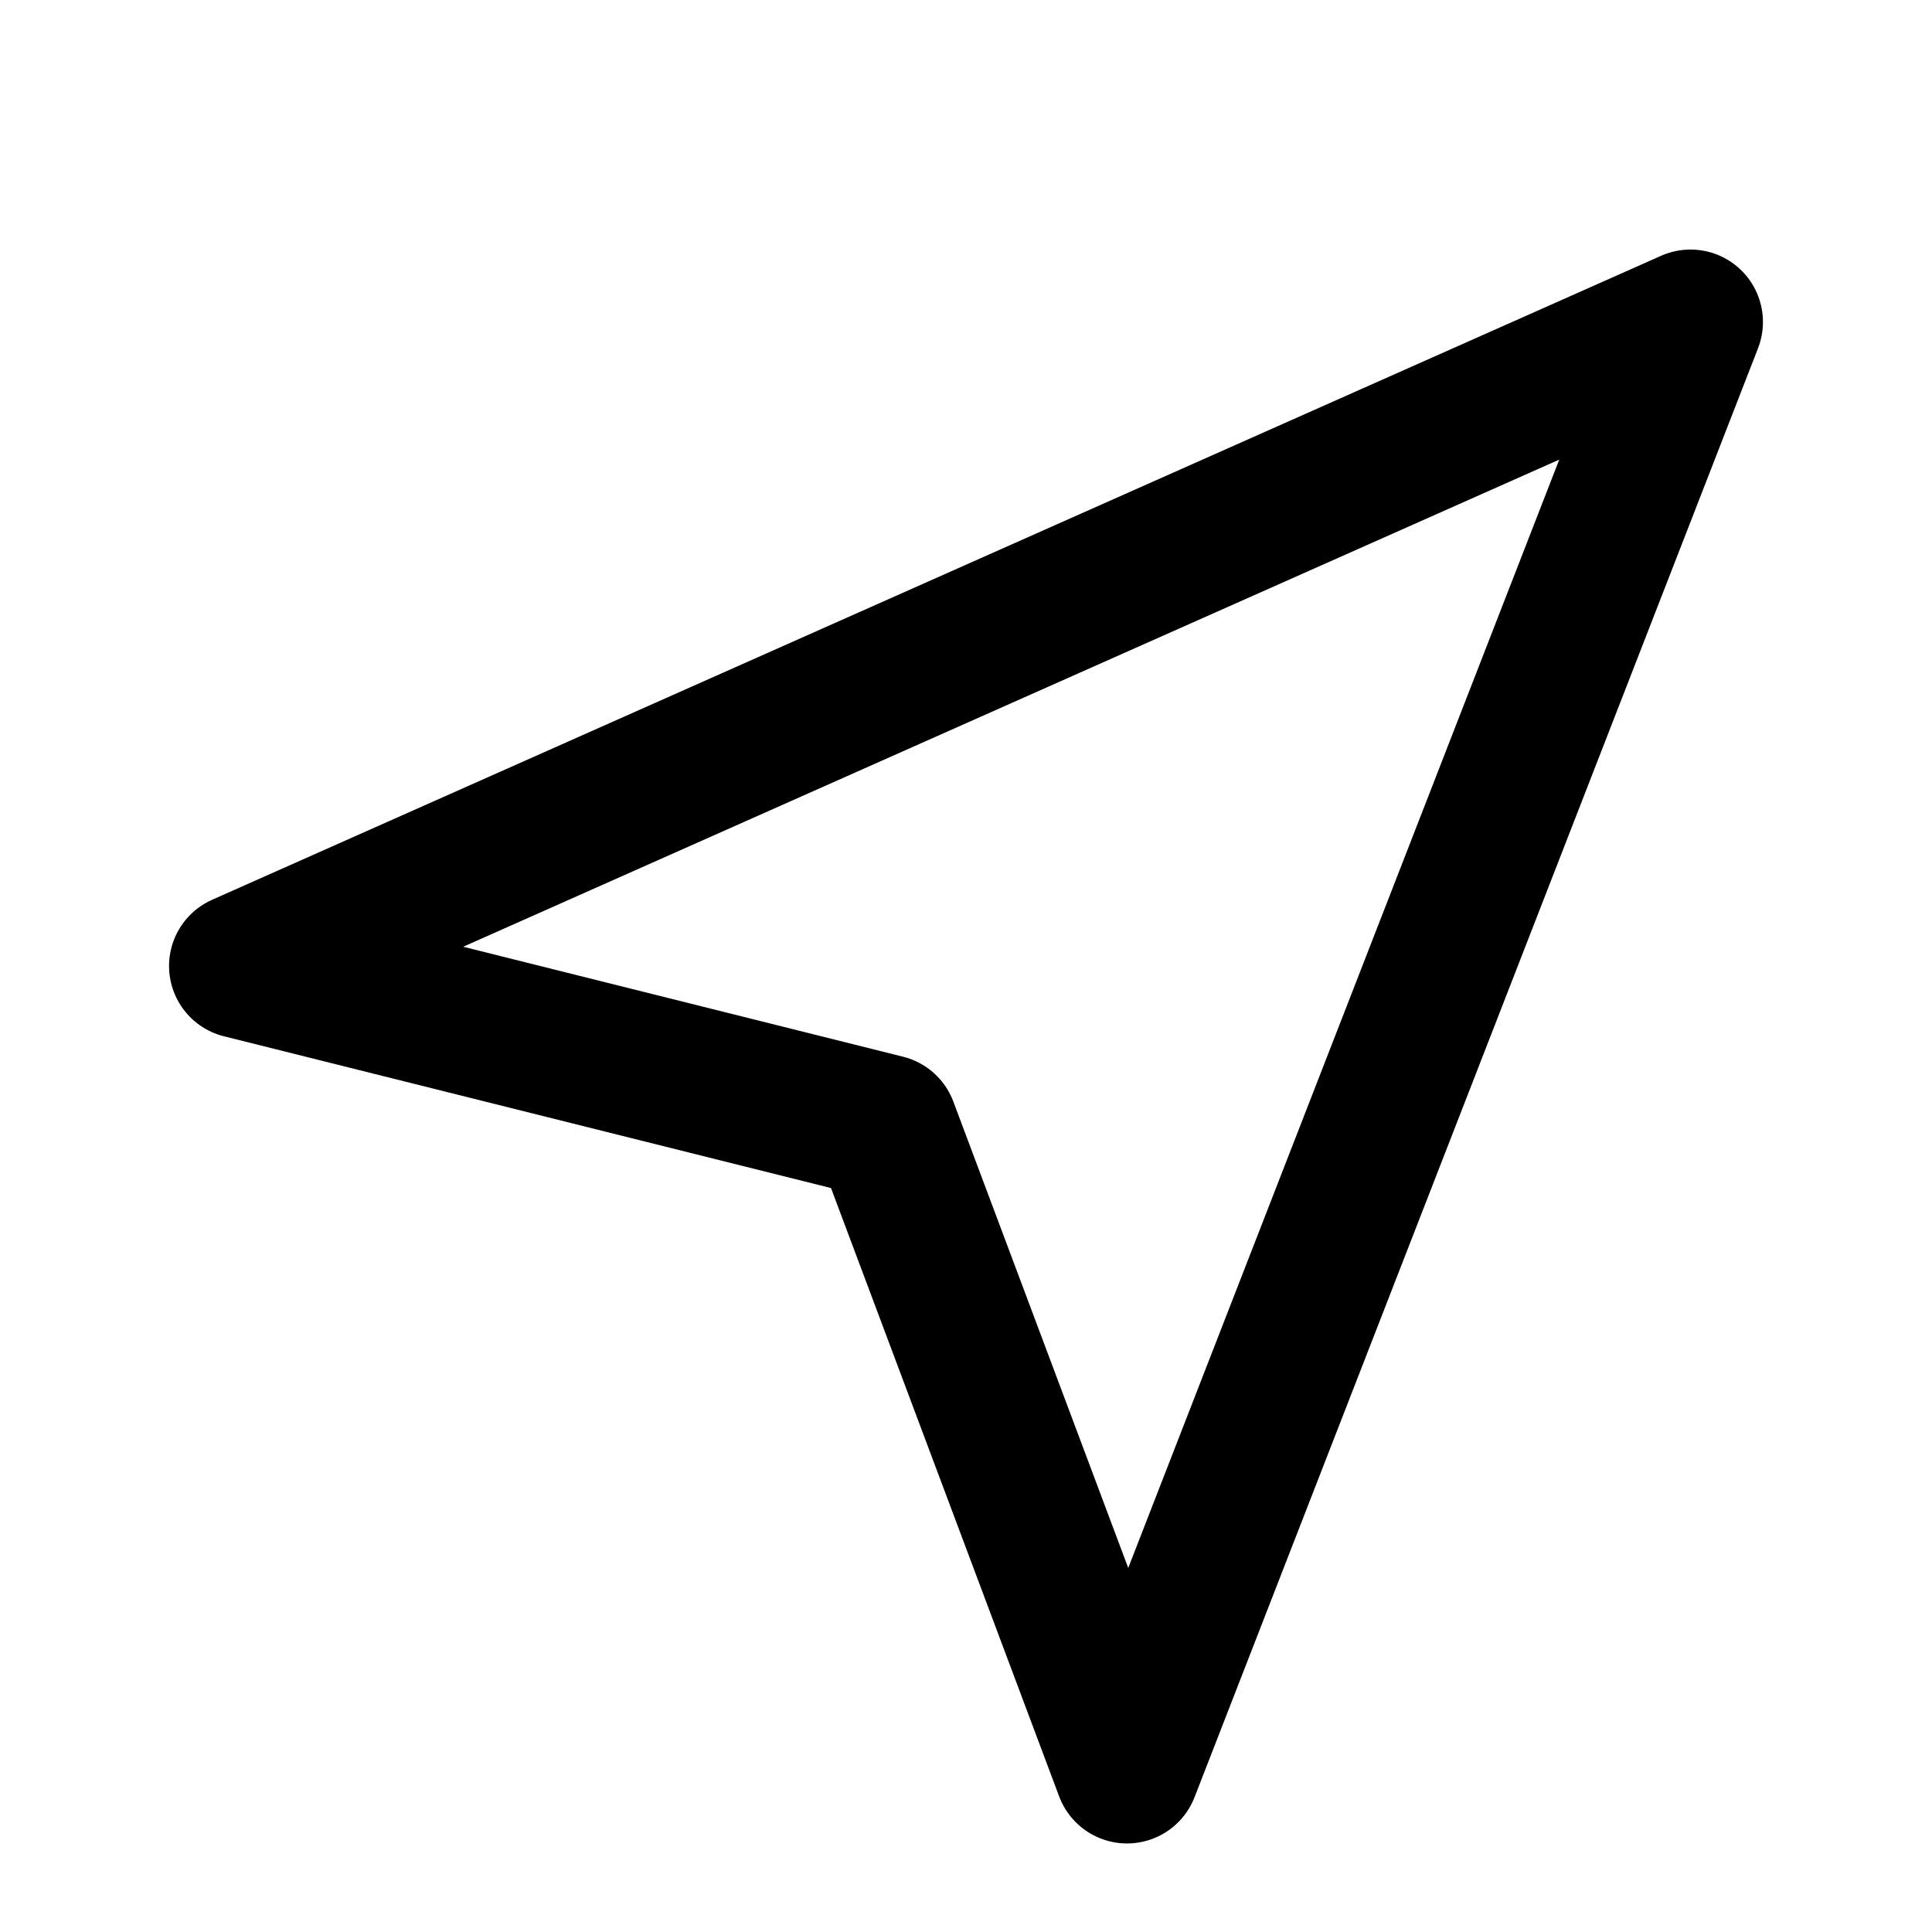
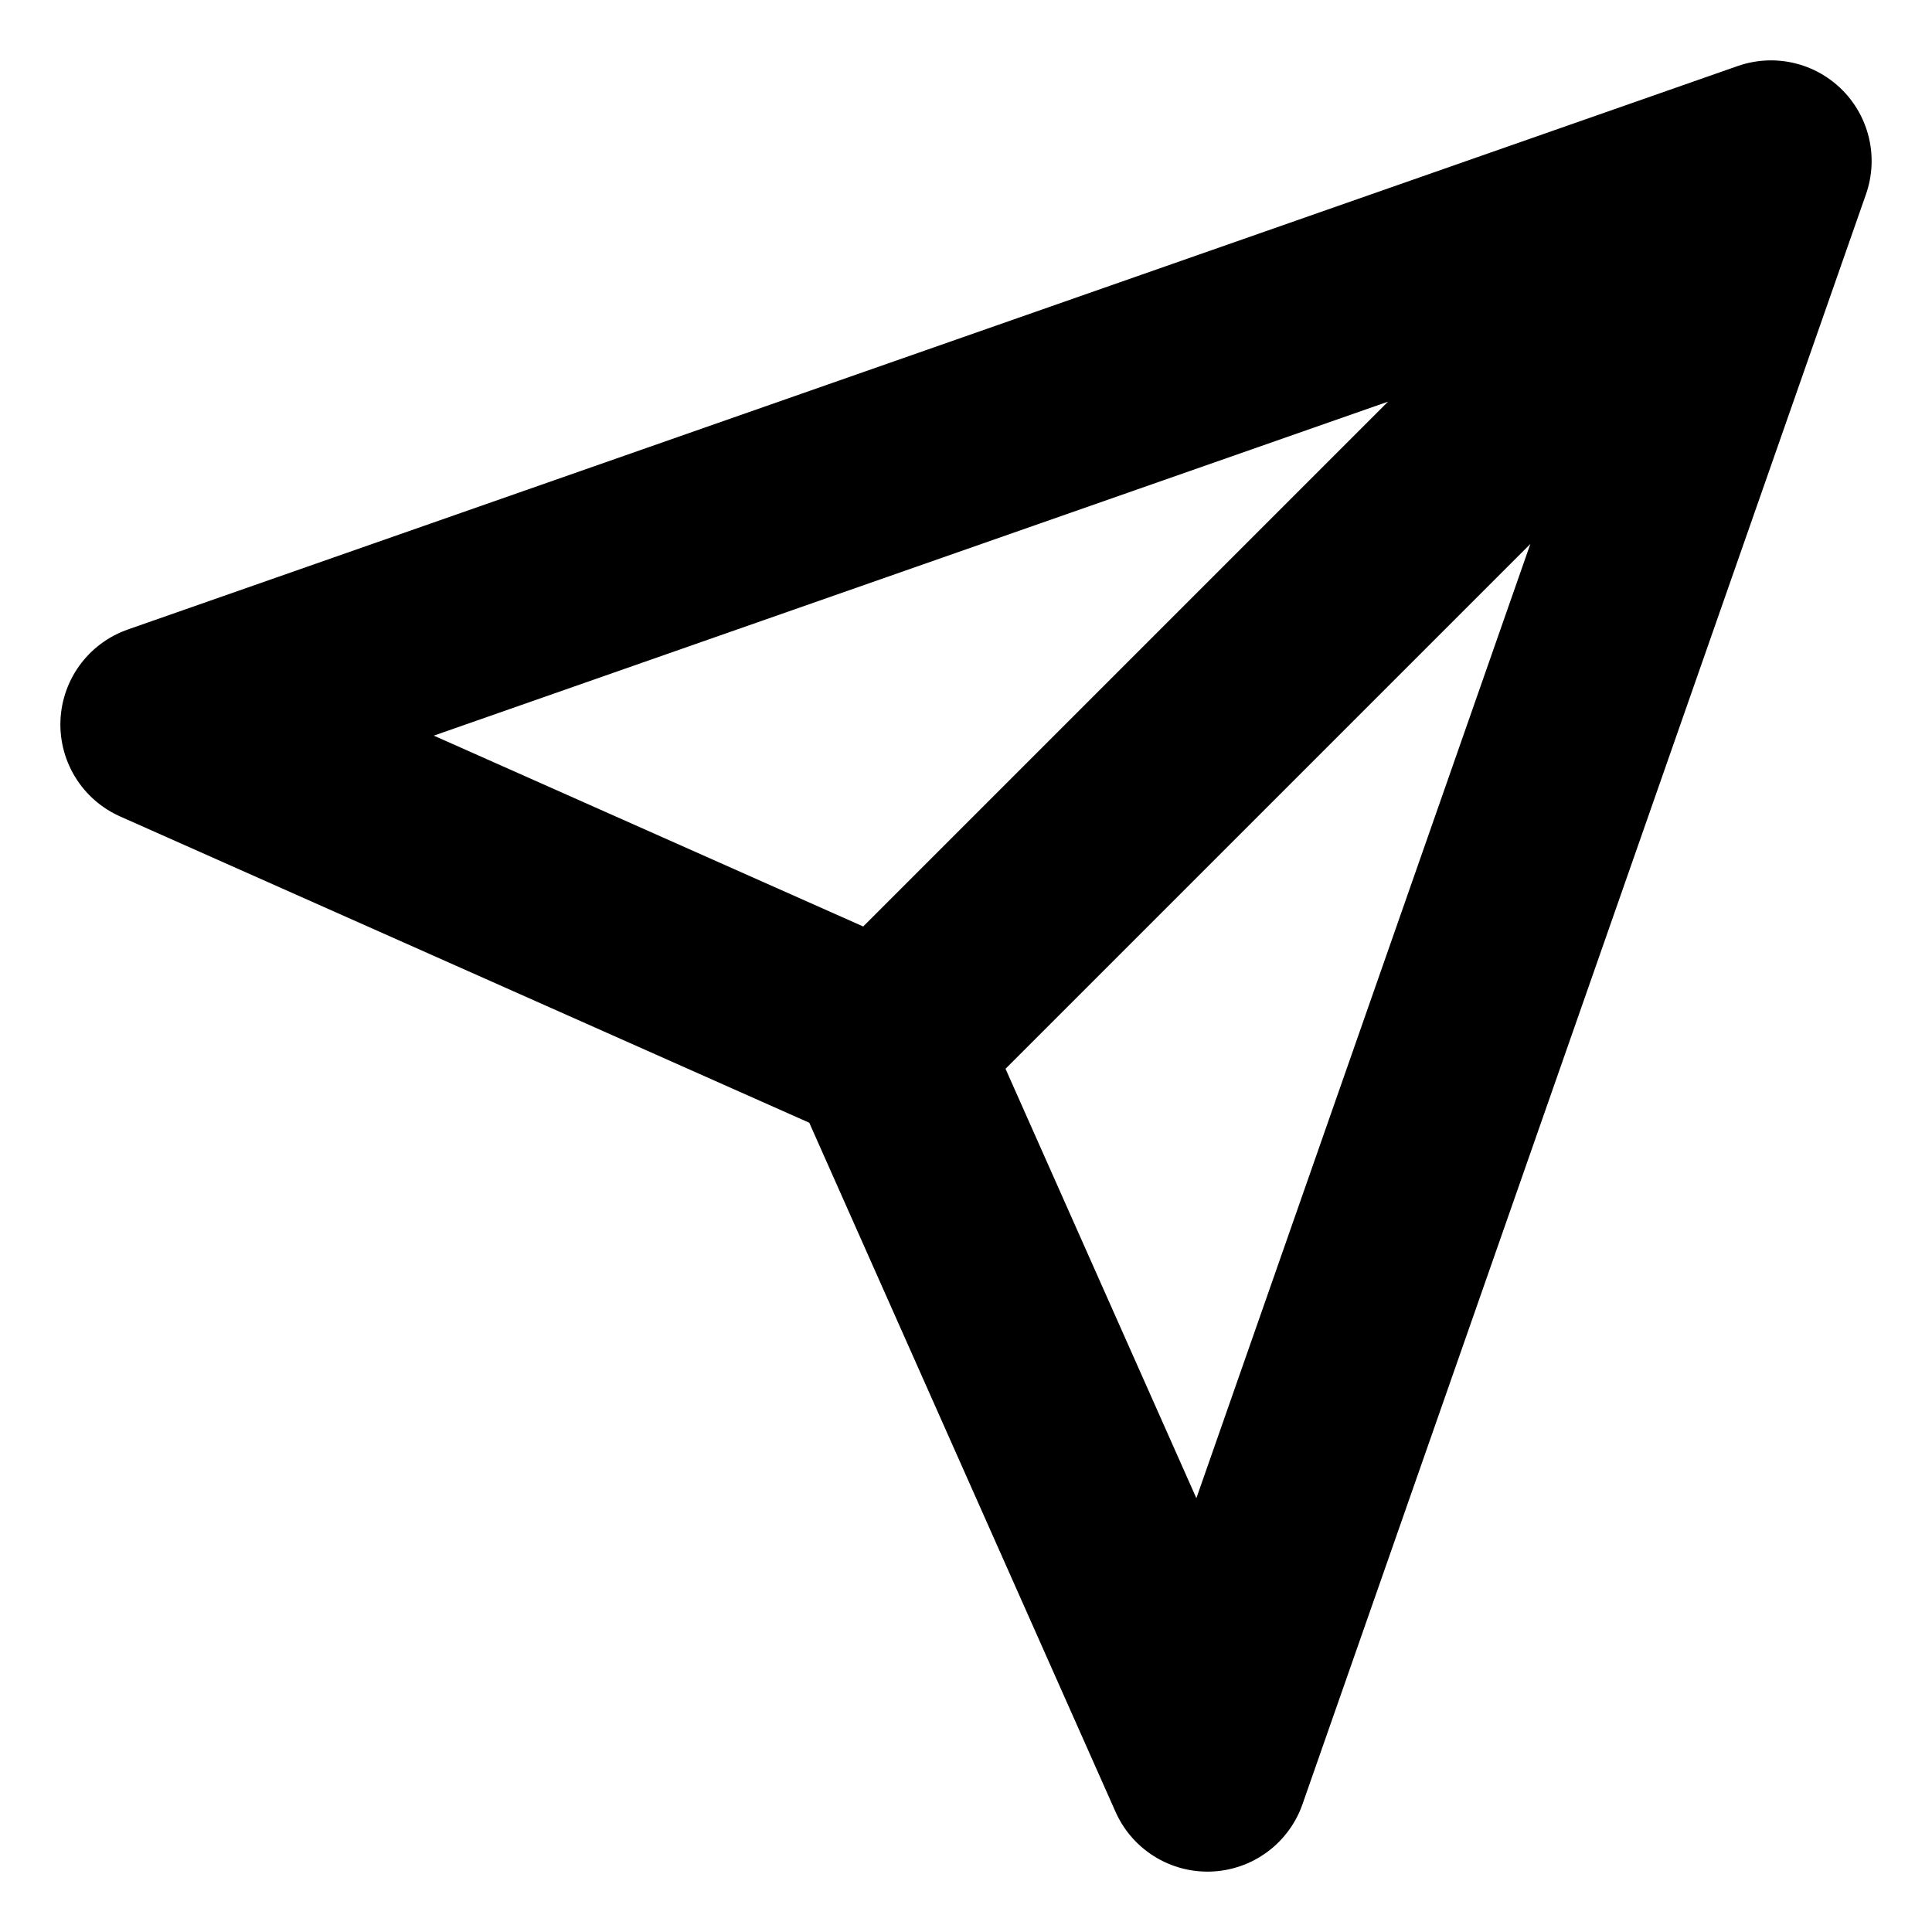
- <svg xmlns="http://www.w3.org/2000/svg" viewBox="0 0 24 24" fill="none" stroke="currentColor" stroke-width="1.8" stroke-linejoin="round" stroke-linecap="round">
-   <path d="M3 12l18-8-7 18-3-8-8-2z" />
+ <svg xmlns="http://www.w3.org/2000/svg" viewBox="0 0 24 24" fill="none" stroke="currentColor" stroke-width="2.5" stroke-linejoin="round" stroke-linecap="round">
+   <path d="M22 2 11 13M22 2l-7 20-4-9-9-4 20-7Z" />
</svg>
